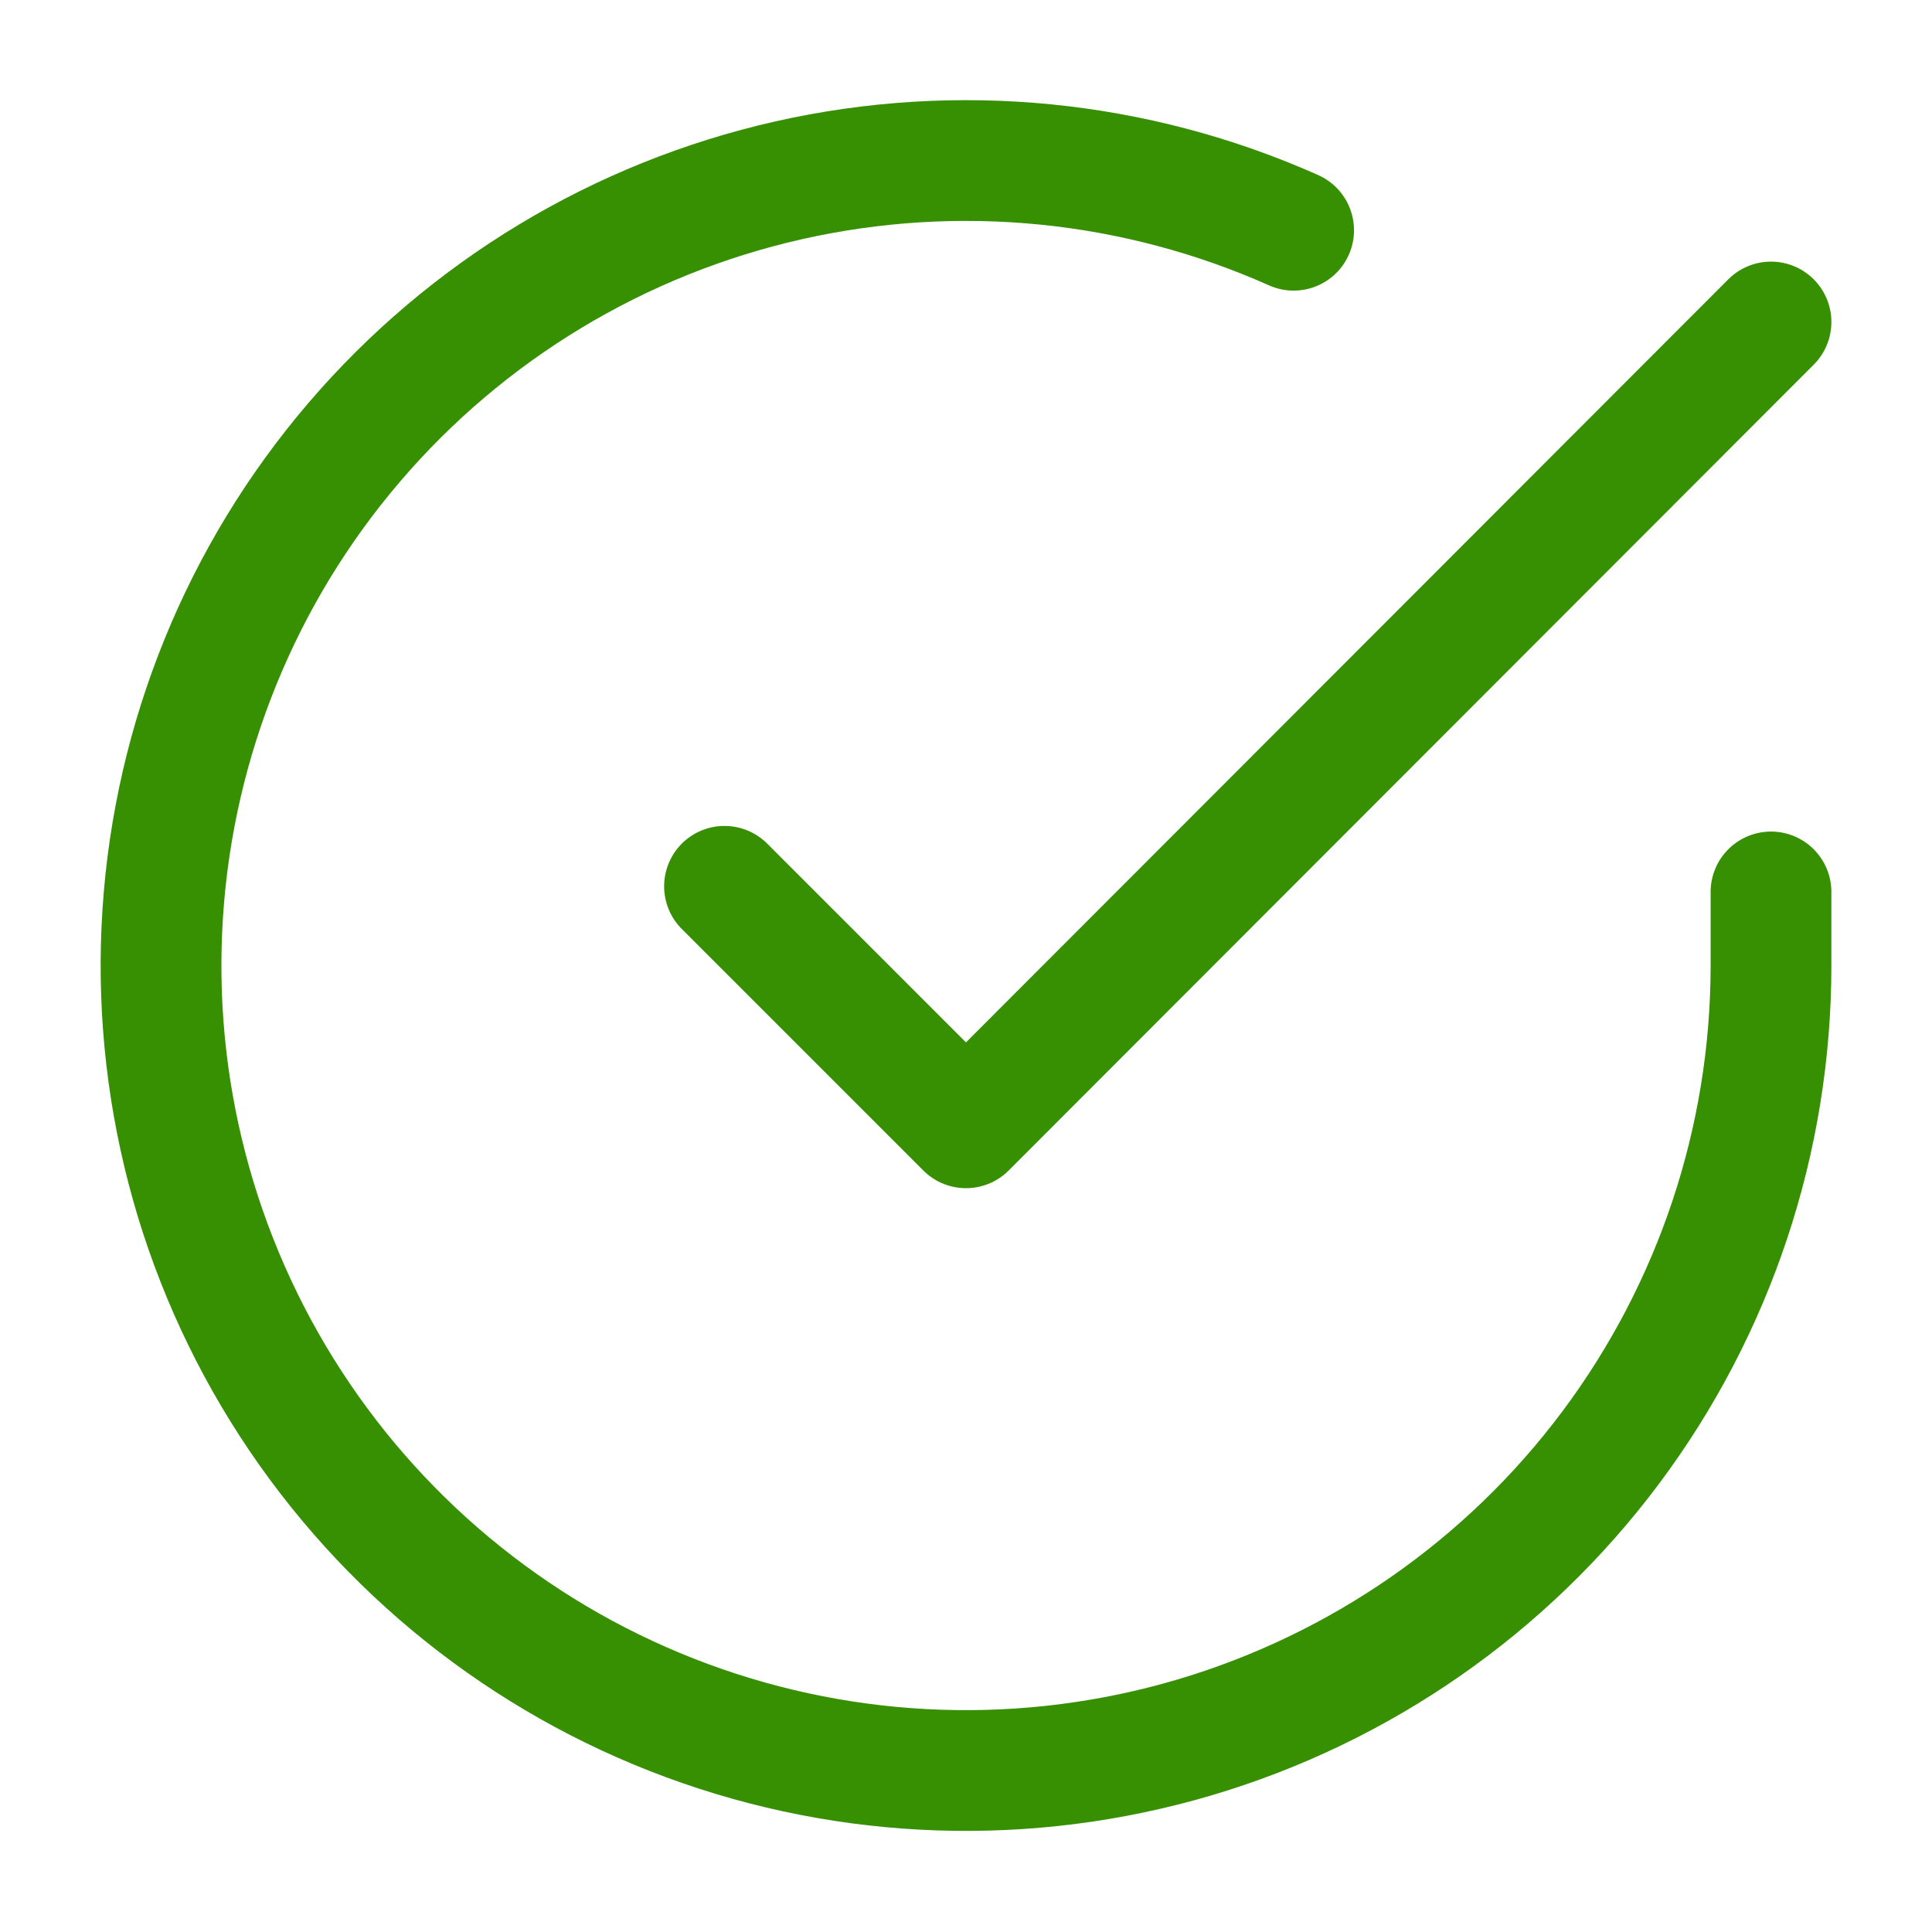
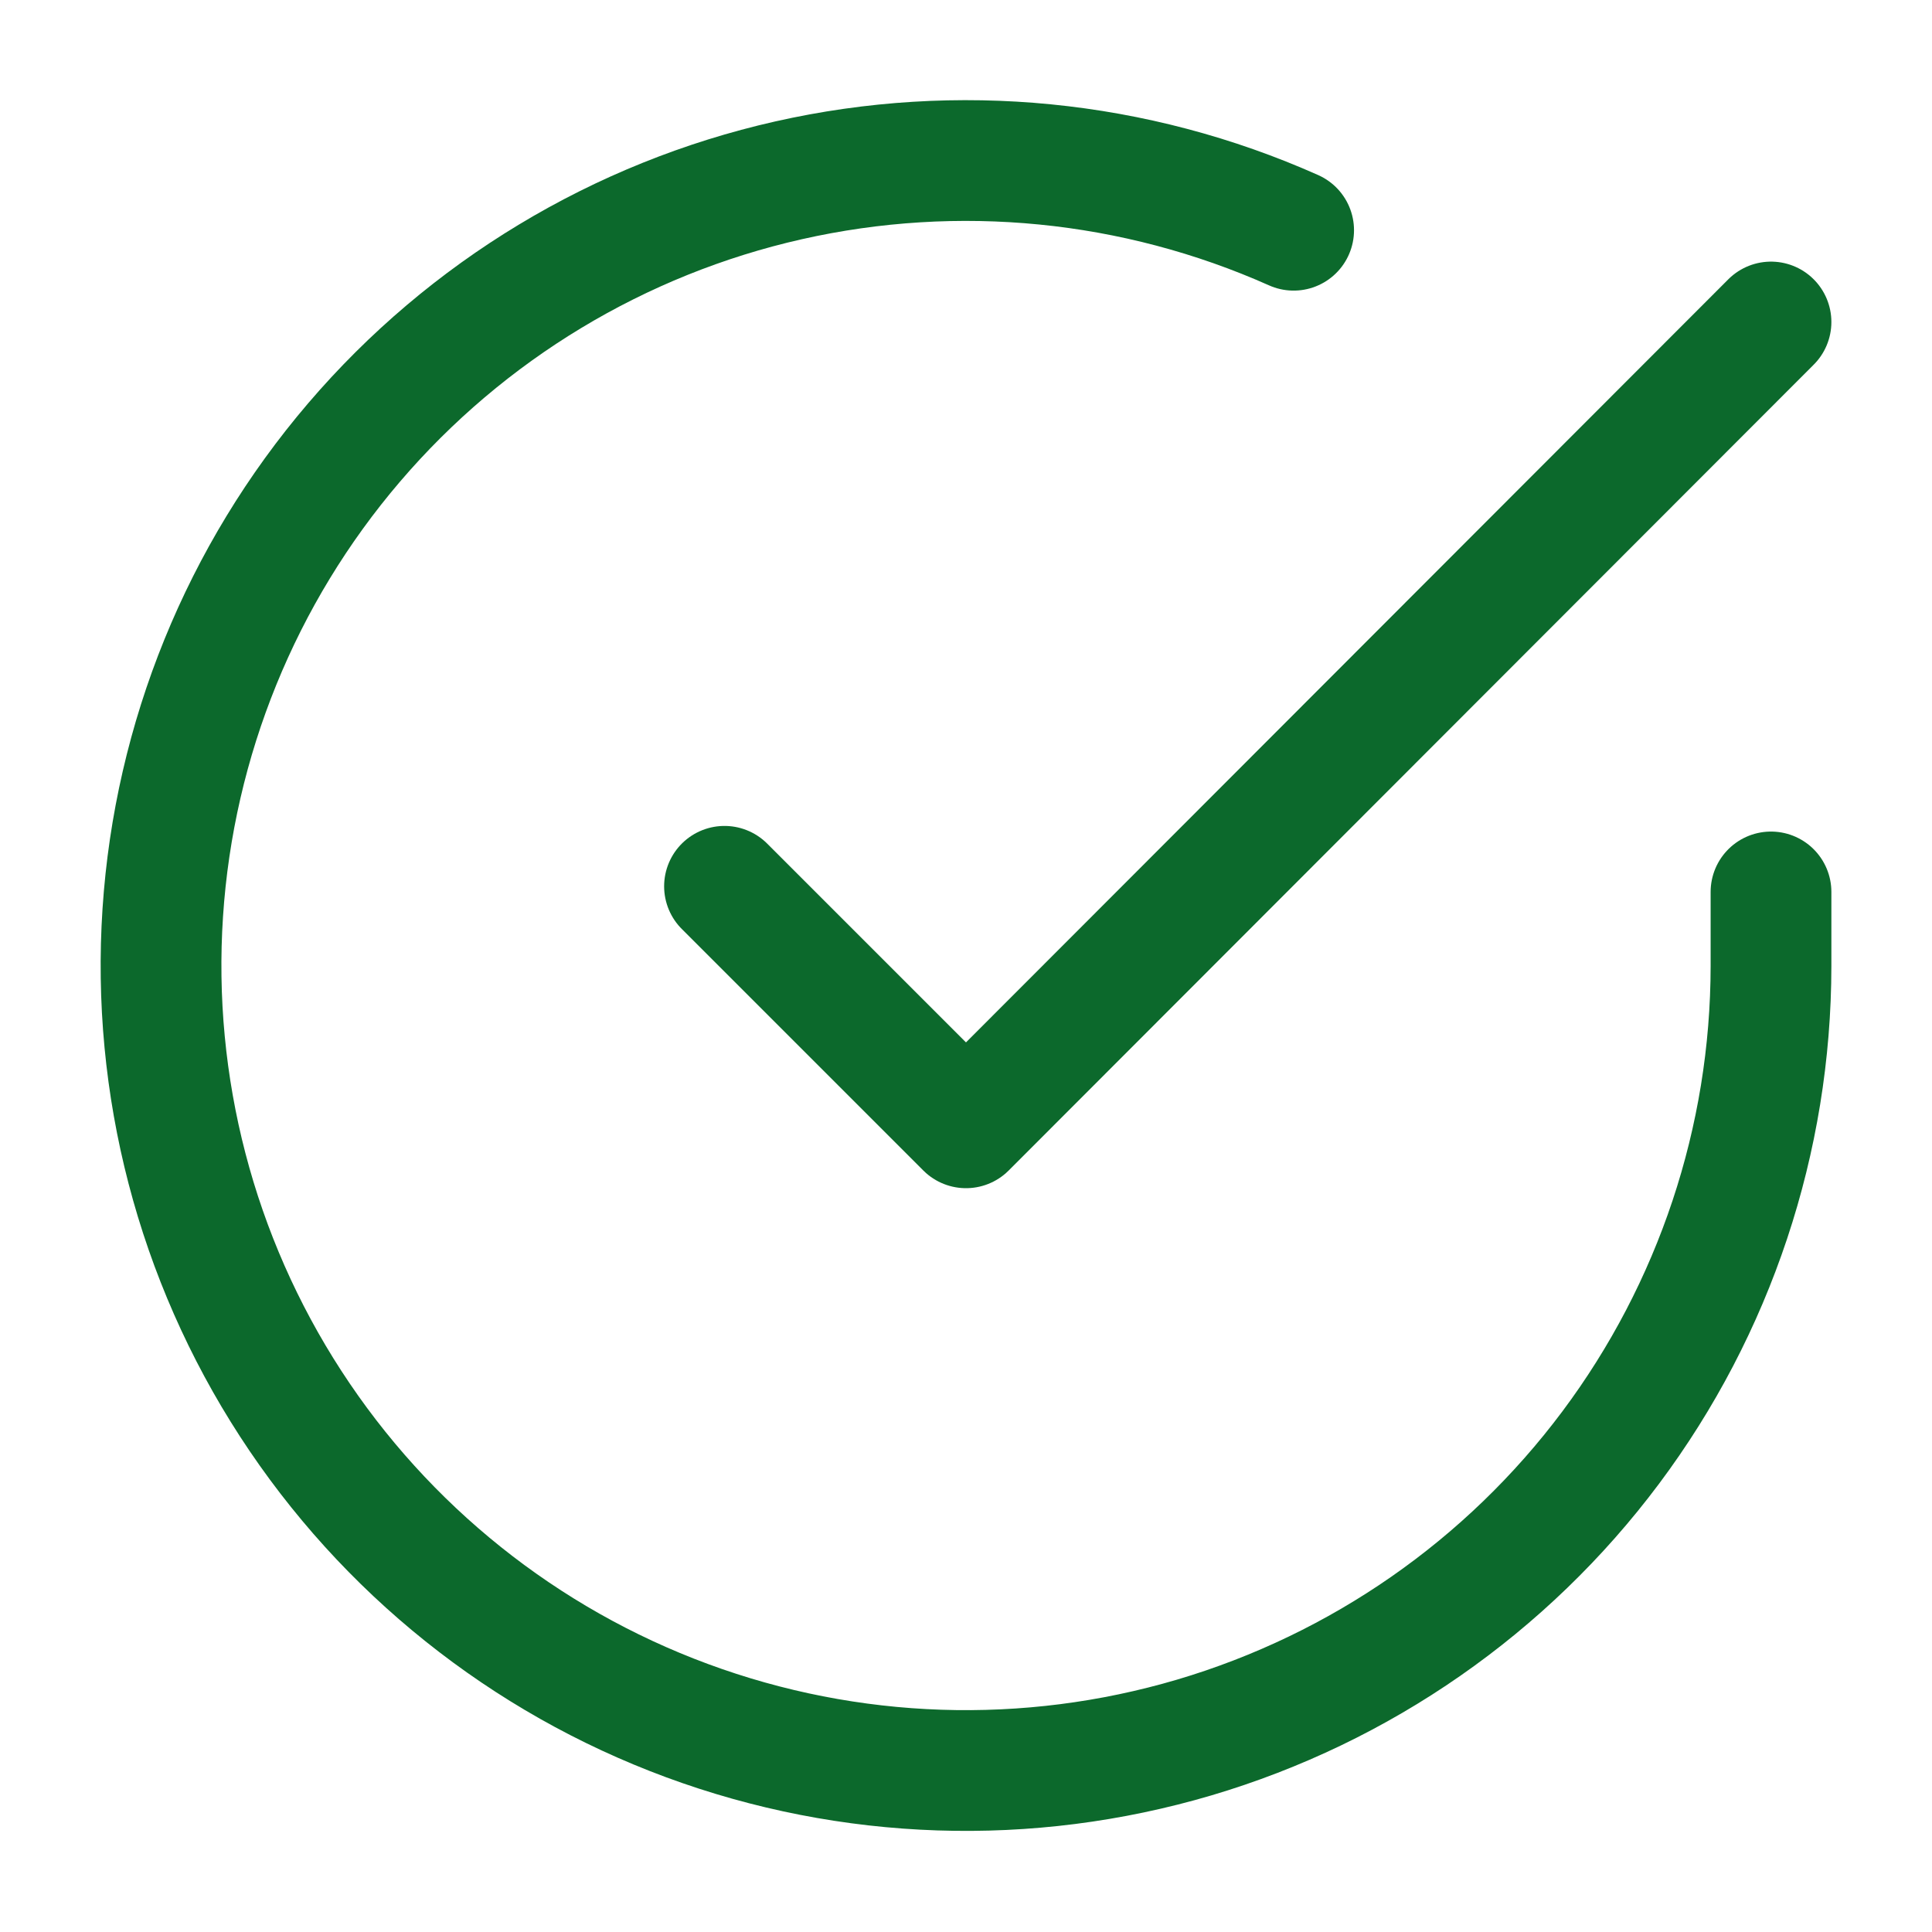
<svg xmlns="http://www.w3.org/2000/svg" width="24" height="24" viewBox="0 0 24 24" fill="none">
-   <path d="M22 11.08V12C21.999 14.156 21.3 16.255 20.009 17.982C18.718 19.709 16.903 20.972 14.835 21.584C12.767 22.195 10.557 22.122 8.534 21.374C6.512 20.627 4.785 19.246 3.611 17.437C2.437 15.628 1.88 13.488 2.022 11.336C2.164 9.184 2.997 7.136 4.398 5.497C5.799 3.858 7.693 2.715 9.796 2.24C11.9 1.765 14.1 1.982 16.07 2.86" stroke="#378F02" stroke-width="1.5" stroke-linecap="round" stroke-linejoin="round" />
-   <path d="M22 4L12 14.01L9 11.01" stroke="#378F02" stroke-width="1.5" stroke-linecap="round" stroke-linejoin="round" />
+   <path d="M22 11.08V12C21.999 14.156 21.3 16.255 20.009 17.982C18.718 19.709 16.903 20.972 14.835 21.584C12.767 22.195 10.557 22.122 8.534 21.374C6.512 20.627 4.785 19.246 3.611 17.437C2.437 15.628 1.88 13.488 2.022 11.336C2.164 9.184 2.997 7.136 4.398 5.497C5.799 3.858 7.693 2.715 9.796 2.24C11.9 1.765 14.1 1.982 16.07 2.86" stroke="#0C692C" stroke-width="1.5" stroke-linecap="round" stroke-linejoin="round" />
+   <path d="M22 4L12 14.01L9 11.01" stroke="#0C692C" stroke-width="1.5" stroke-linecap="round" stroke-linejoin="round" />
</svg>
